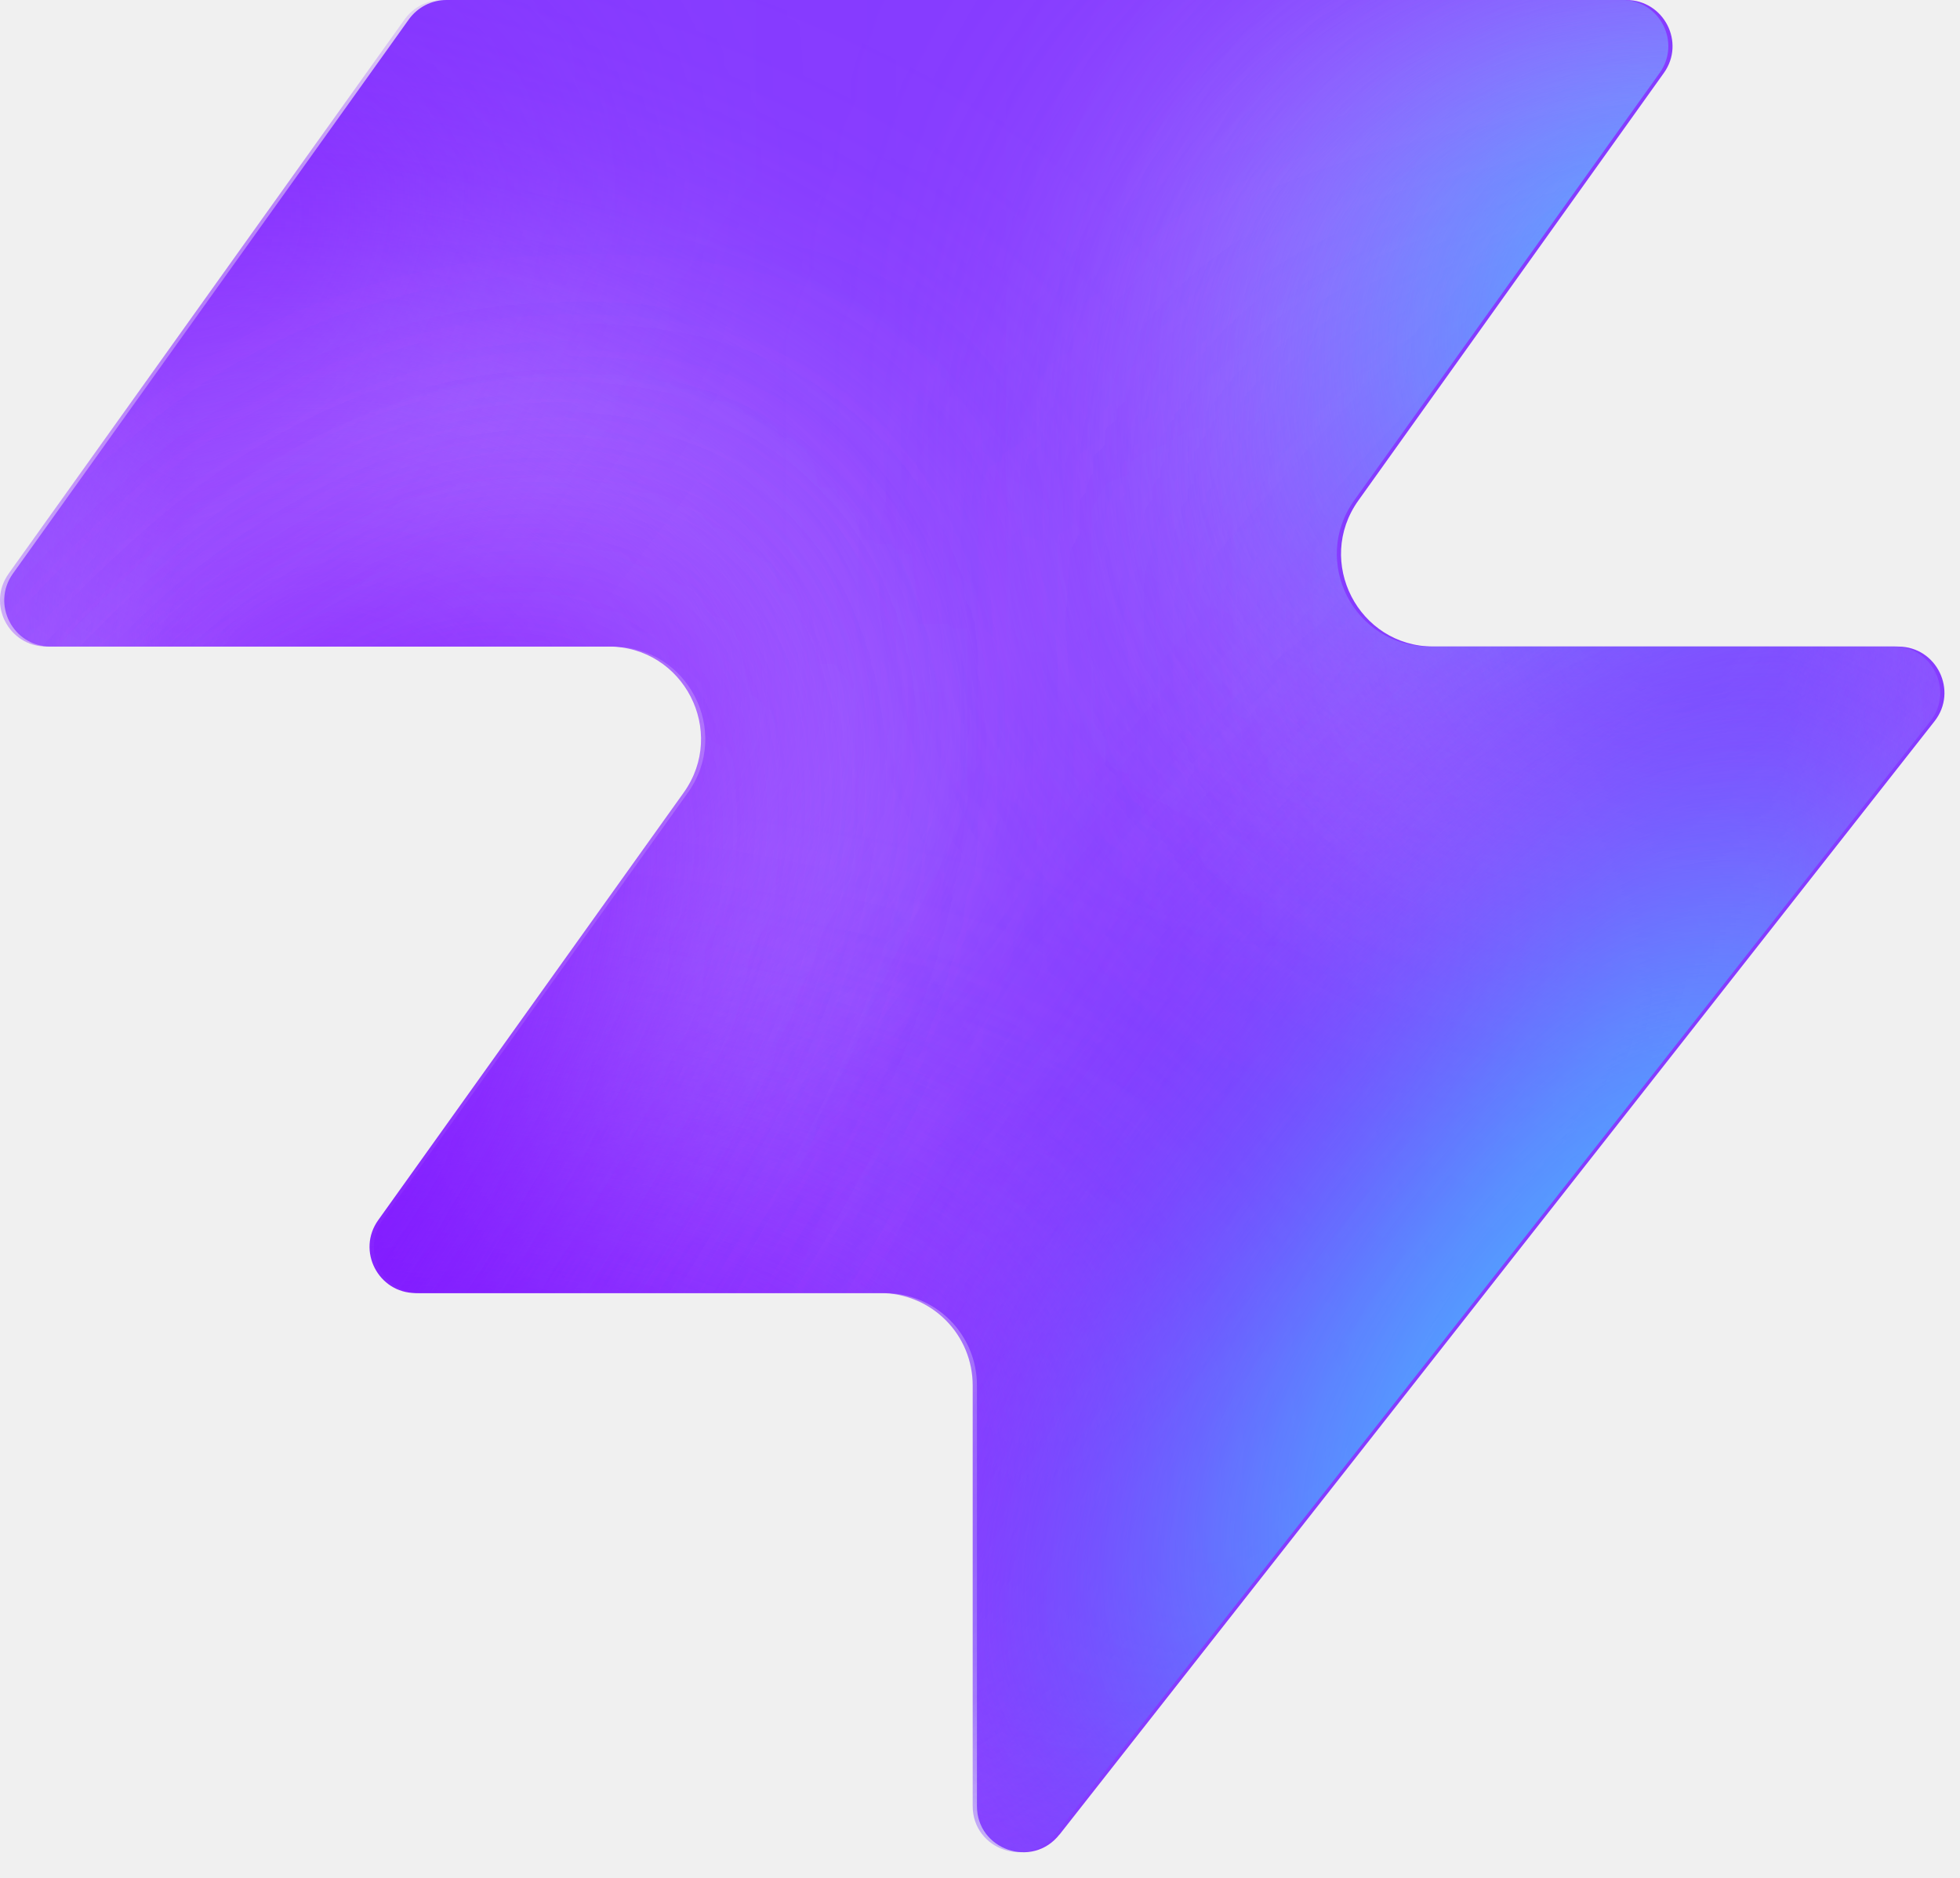
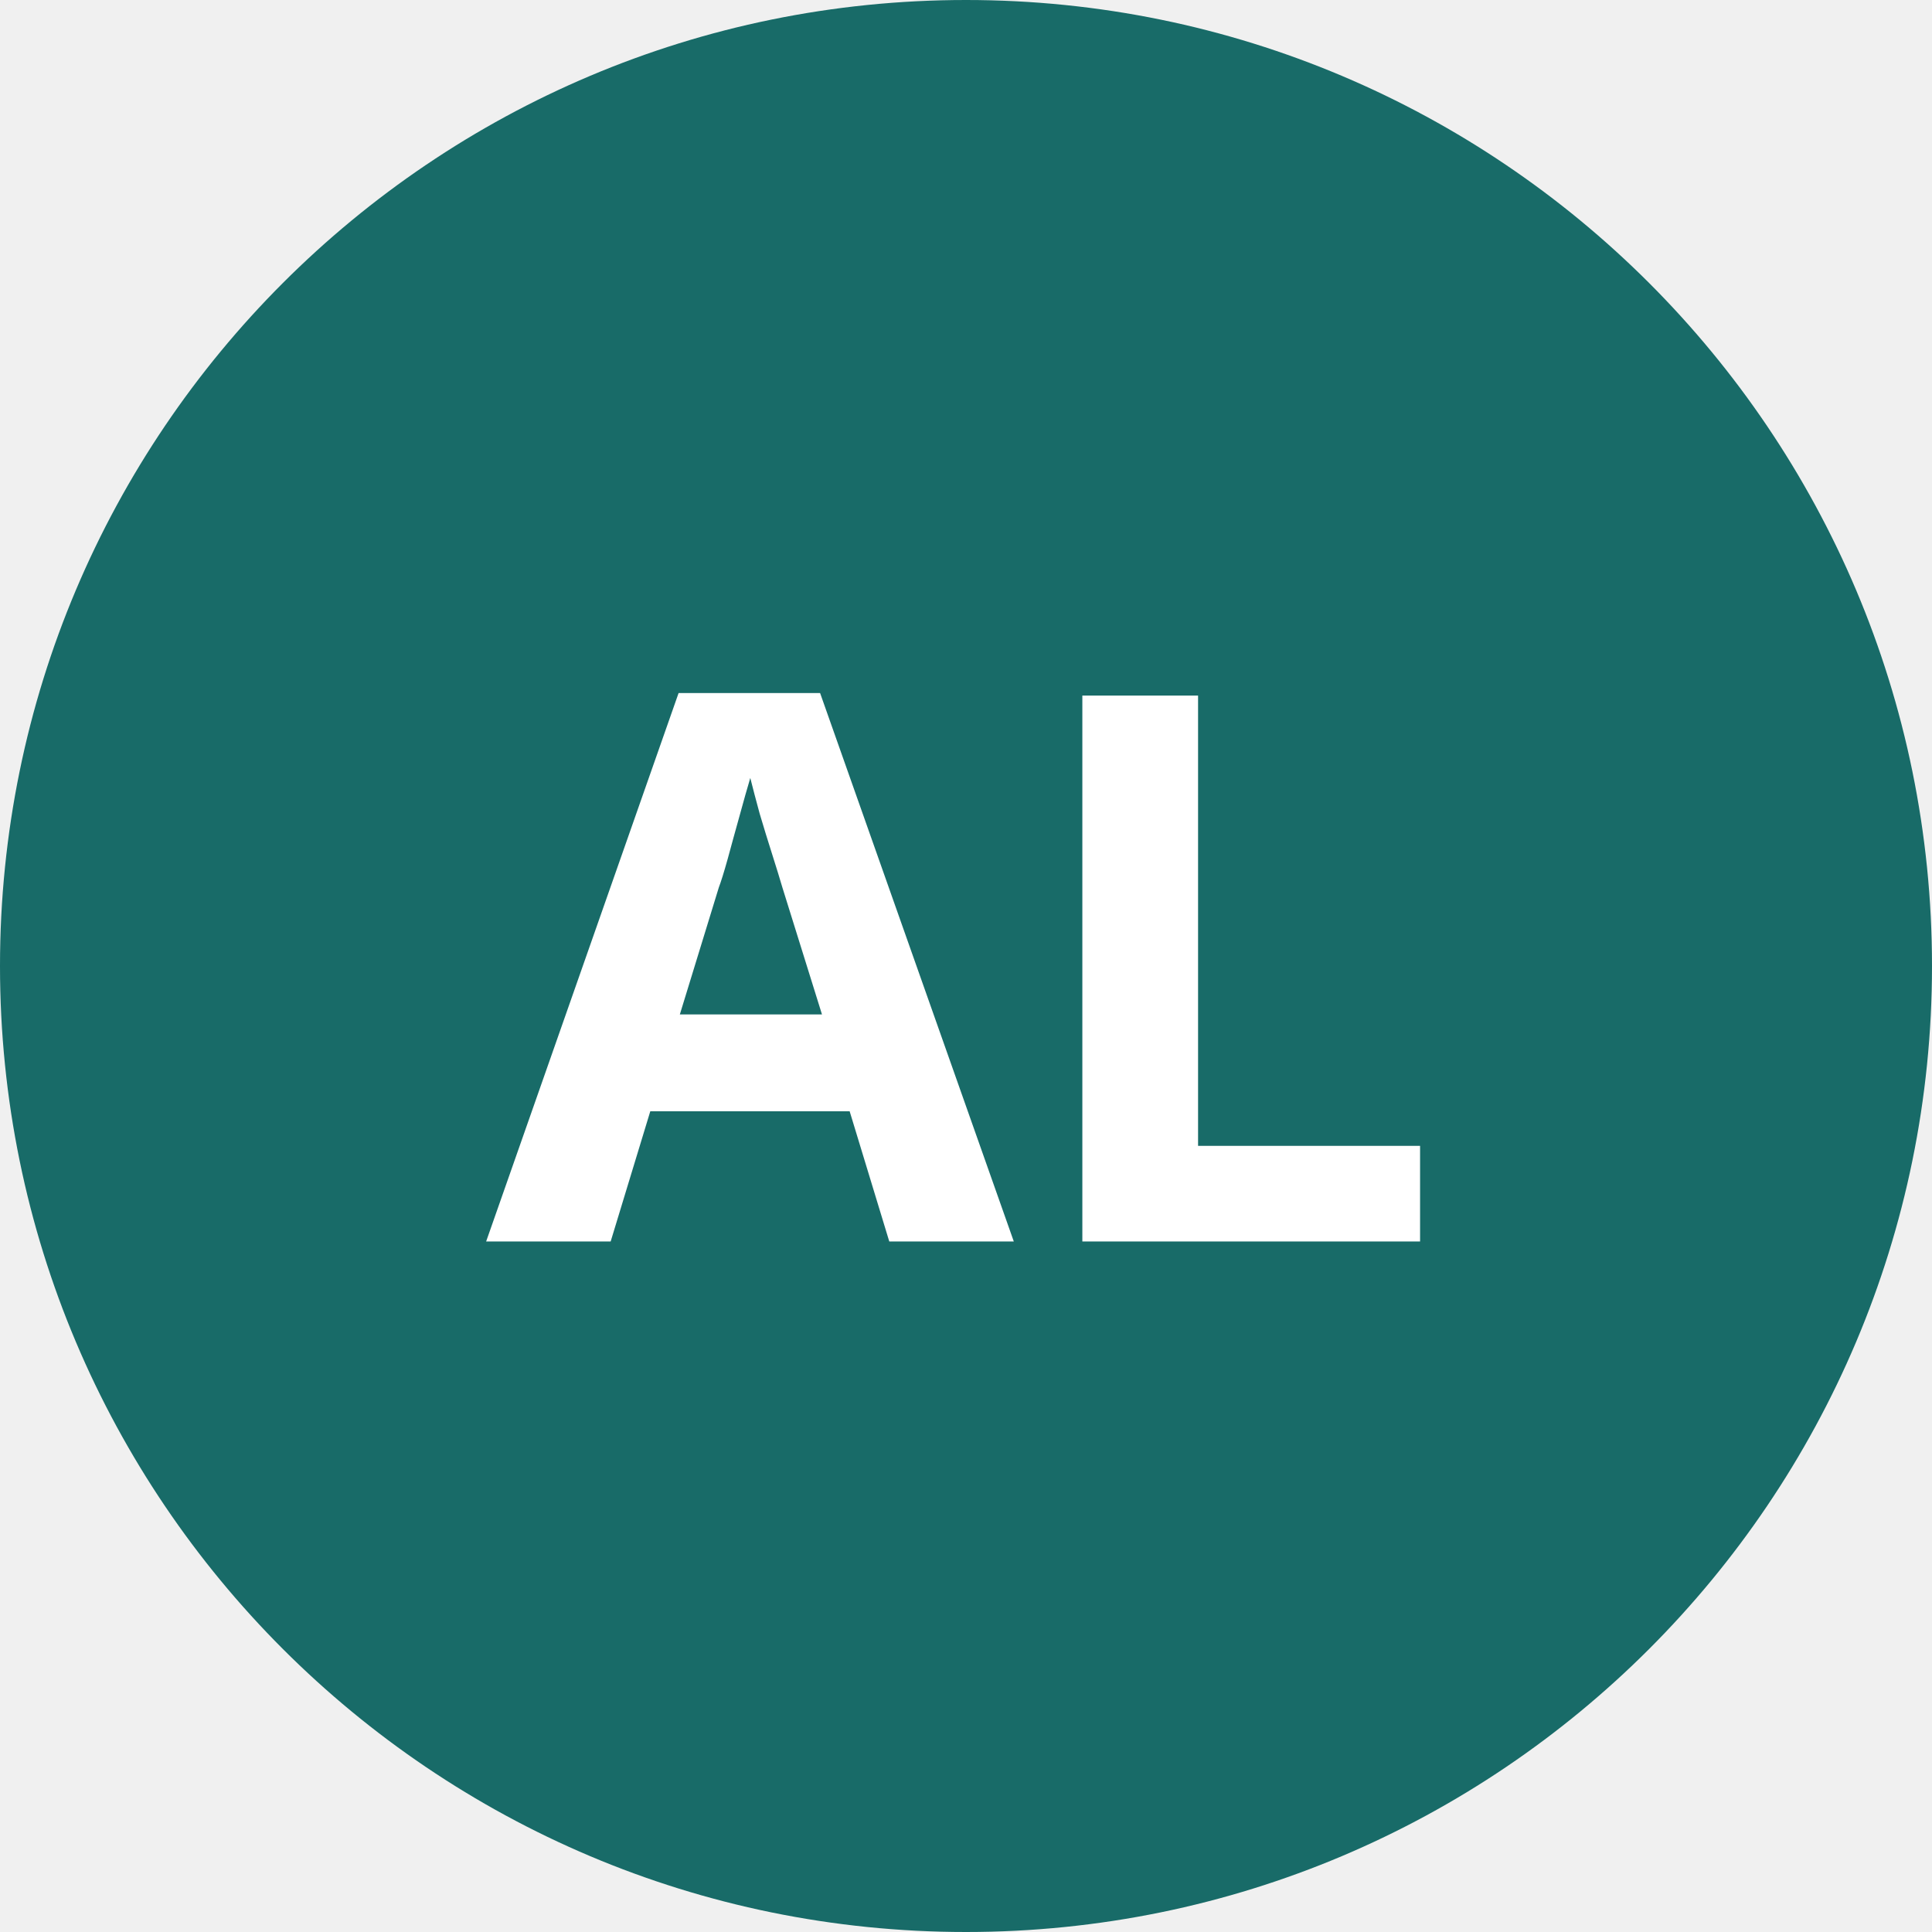
- <svg xmlns="http://www.w3.org/2000/svg" width="48" height="46" fill="none" viewBox="0 0 48 46">
-   <path fill="#863bff" d="M25.946 44.938c-.664.845-2.021.375-2.021-.698V33.937a2.26 2.26 0 0 0-2.262-2.262H10.287c-.92 0-1.456-1.04-.92-1.788l7.48-10.471c1.07-1.497 0-3.578-1.842-3.578H1.237c-.92 0-1.456-1.04-.92-1.788L10.013.474c.214-.297.556-.474.92-.474h28.894c.92 0 1.456 1.04.92 1.788l-7.48 10.471c-1.07 1.498 0 3.579 1.842 3.579h11.377c.943 0 1.473 1.088.89 1.83L25.947 44.94z" style="fill:#863bff;fill:color(display-p3 .525 .23 1);fill-opacity:1" />
-   <mask id="a" width="48" height="46" x="0" y="0" maskUnits="userSpaceOnUse" style="mask-type:alpha">
-     <path fill="#000" d="M25.842 44.938c-.664.844-2.021.375-2.021-.698V33.937a2.26 2.26 0 0 0-2.262-2.262H10.183c-.92 0-1.456-1.04-.92-1.788l7.48-10.471c1.07-1.498 0-3.579-1.842-3.579H1.133c-.92 0-1.456-1.04-.92-1.787L9.91.473c.214-.297.556-.474.92-.474h28.894c.92 0 1.456 1.04.92 1.788l-7.48 10.471c-1.07 1.498 0 3.578 1.842 3.578h11.377c.943 0 1.473 1.088.89 1.832L25.843 44.94z" style="fill:#000;fill-opacity:1" />
-   </mask>
-   <g mask="url(#a)">
-     <g filter="url(#b)">
-       <ellipse cx="5.508" cy="14.704" fill="#ede6ff" rx="5.508" ry="14.704" style="fill:#ede6ff;fill:color(display-p3 .927 .903 1);fill-opacity:1" transform="matrix(.00324 1 1 -.00324 -4.47 31.516)" />
-     </g>
-     <g filter="url(#c)">
-       <ellipse cx="10.399" cy="29.851" fill="#ede6ff" rx="10.399" ry="29.851" style="fill:#ede6ff;fill:color(display-p3 .927 .903 1);fill-opacity:1" transform="matrix(.00324 1 1 -.00324 -39.328 7.883)" />
-     </g>
-     <g filter="url(#d)">
-       <ellipse cx="5.508" cy="30.487" fill="#7e14ff" rx="5.508" ry="30.487" style="fill:#7e14ff;fill:color(display-p3 .492 .077 1);fill-opacity:1" transform="rotate(89.814 -25.913 -14.639)scale(1 -1)" />
-     </g>
-     <g filter="url(#e)">
-       <ellipse cx="5.508" cy="30.599" fill="#7e14ff" rx="5.508" ry="30.599" style="fill:#7e14ff;fill:color(display-p3 .492 .077 1);fill-opacity:1" transform="rotate(89.814 -32.644 -3.334)scale(1 -1)" />
-     </g>
-     <g filter="url(#f)">
-       <ellipse cx="5.508" cy="30.599" fill="#7e14ff" rx="5.508" ry="30.599" style="fill:#7e14ff;fill:color(display-p3 .492 .077 1);fill-opacity:1" transform="matrix(.00324 1 1 -.00324 -34.34 30.47)" />
-     </g>
-     <g filter="url(#g)">
-       <ellipse cx="14.072" cy="22.078" fill="#ede6ff" rx="14.072" ry="22.078" style="fill:#ede6ff;fill:color(display-p3 .927 .903 1);fill-opacity:1" transform="rotate(93.35 24.506 48.493)scale(-1 1)" />
-     </g>
-     <g filter="url(#h)">
-       <ellipse cx="3.47" cy="21.501" fill="#7e14ff" rx="3.47" ry="21.501" style="fill:#7e14ff;fill:color(display-p3 .492 .077 1);fill-opacity:1" transform="rotate(89.009 28.708 47.59)scale(-1 1)" />
-     </g>
-     <g filter="url(#i)">
-       <ellipse cx="3.47" cy="21.501" fill="#7e14ff" rx="3.47" ry="21.501" style="fill:#7e14ff;fill:color(display-p3 .492 .077 1);fill-opacity:1" transform="rotate(89.009 28.708 47.59)scale(-1 1)" />
-     </g>
-     <g filter="url(#j)">
-       <ellipse cx=".387" cy="8.972" fill="#7e14ff" rx="4.407" ry="29.108" style="fill:#7e14ff;fill:color(display-p3 .492 .077 1);fill-opacity:1" transform="rotate(39.51 .387 8.972)" />
-     </g>
-     <g filter="url(#k)">
-       <ellipse cx="47.523" cy="-6.092" fill="#7e14ff" rx="4.407" ry="29.108" style="fill:#7e14ff;fill:color(display-p3 .492 .077 1);fill-opacity:1" transform="rotate(37.892 47.523 -6.092)" />
-     </g>
-     <g filter="url(#l)">
-       <ellipse cx="41.412" cy="6.333" fill="#47bfff" rx="5.971" ry="9.665" style="fill:#47bfff;fill:color(display-p3 .28 .748 1);fill-opacity:1" transform="rotate(37.892 41.412 6.333)" />
-     </g>
-     <g filter="url(#m)">
-       <ellipse cx="-1.879" cy="38.332" fill="#7e14ff" rx="4.407" ry="29.108" style="fill:#7e14ff;fill:color(display-p3 .492 .077 1);fill-opacity:1" transform="rotate(37.892 -1.88 38.332)" />
-     </g>
-     <g filter="url(#n)">
-       <ellipse cx="-1.879" cy="38.332" fill="#7e14ff" rx="4.407" ry="29.108" style="fill:#7e14ff;fill:color(display-p3 .492 .077 1);fill-opacity:1" transform="rotate(37.892 -1.88 38.332)" />
-     </g>
-     <g filter="url(#o)">
-       <ellipse cx="35.651" cy="29.907" fill="#7e14ff" rx="4.407" ry="29.108" style="fill:#7e14ff;fill:color(display-p3 .492 .077 1);fill-opacity:1" transform="rotate(37.892 35.651 29.907)" />
-     </g>
-     <g filter="url(#p)">
-       <ellipse cx="38.418" cy="32.4" fill="#47bfff" rx="5.971" ry="15.297" style="fill:#47bfff;fill:color(display-p3 .28 .748 1);fill-opacity:1" transform="rotate(37.892 38.418 32.4)" />
-     </g>
-   </g>
-   <defs>
-     <filter id="b" width="60.045" height="41.654" x="-19.77" y="16.149" color-interpolation-filters="sRGB" filterUnits="userSpaceOnUse">
-       <feFlood flood-opacity="0" result="BackgroundImageFix" />
-       <feBlend in="SourceGraphic" in2="BackgroundImageFix" result="shape" />
-       <feGaussianBlur result="effect1_foregroundBlur_2002_17158" stdDeviation="7.659" />
-     </filter>
-     <filter id="c" width="90.34" height="51.437" x="-54.613" y="-7.533" color-interpolation-filters="sRGB" filterUnits="userSpaceOnUse">
-       <feFlood flood-opacity="0" result="BackgroundImageFix" />
-       <feBlend in="SourceGraphic" in2="BackgroundImageFix" result="shape" />
-       <feGaussianBlur result="effect1_foregroundBlur_2002_17158" stdDeviation="7.659" />
-     </filter>
-     <filter id="d" width="79.355" height="29.4" x="-49.64" y="2.03" color-interpolation-filters="sRGB" filterUnits="userSpaceOnUse">
-       <feFlood flood-opacity="0" result="BackgroundImageFix" />
-       <feBlend in="SourceGraphic" in2="BackgroundImageFix" result="shape" />
-       <feGaussianBlur result="effect1_foregroundBlur_2002_17158" stdDeviation="4.596" />
-     </filter>
-     <filter id="e" width="79.579" height="29.4" x="-45.045" y="20.029" color-interpolation-filters="sRGB" filterUnits="userSpaceOnUse">
-       <feFlood flood-opacity="0" result="BackgroundImageFix" />
-       <feBlend in="SourceGraphic" in2="BackgroundImageFix" result="shape" />
-       <feGaussianBlur result="effect1_foregroundBlur_2002_17158" stdDeviation="4.596" />
-     </filter>
-     <filter id="f" width="79.579" height="29.4" x="-43.513" y="21.178" color-interpolation-filters="sRGB" filterUnits="userSpaceOnUse">
-       <feFlood flood-opacity="0" result="BackgroundImageFix" />
-       <feBlend in="SourceGraphic" in2="BackgroundImageFix" result="shape" />
-       <feGaussianBlur result="effect1_foregroundBlur_2002_17158" stdDeviation="4.596" />
-     </filter>
-     <filter id="g" width="74.749" height="58.852" x="15.756" y="-17.901" color-interpolation-filters="sRGB" filterUnits="userSpaceOnUse">
-       <feFlood flood-opacity="0" result="BackgroundImageFix" />
-       <feBlend in="SourceGraphic" in2="BackgroundImageFix" result="shape" />
-       <feGaussianBlur result="effect1_foregroundBlur_2002_17158" stdDeviation="7.659" />
-     </filter>
-     <filter id="h" width="61.377" height="25.362" x="23.548" y="2.284" color-interpolation-filters="sRGB" filterUnits="userSpaceOnUse">
-       <feFlood flood-opacity="0" result="BackgroundImageFix" />
-       <feBlend in="SourceGraphic" in2="BackgroundImageFix" result="shape" />
-       <feGaussianBlur result="effect1_foregroundBlur_2002_17158" stdDeviation="4.596" />
-     </filter>
-     <filter id="i" width="61.377" height="25.362" x="23.548" y="2.284" color-interpolation-filters="sRGB" filterUnits="userSpaceOnUse">
-       <feFlood flood-opacity="0" result="BackgroundImageFix" />
-       <feBlend in="SourceGraphic" in2="BackgroundImageFix" result="shape" />
-       <feGaussianBlur result="effect1_foregroundBlur_2002_17158" stdDeviation="4.596" />
-     </filter>
-     <filter id="j" width="56.045" height="63.649" x="-27.636" y="-22.853" color-interpolation-filters="sRGB" filterUnits="userSpaceOnUse">
-       <feFlood flood-opacity="0" result="BackgroundImageFix" />
-       <feBlend in="SourceGraphic" in2="BackgroundImageFix" result="shape" />
-       <feGaussianBlur result="effect1_foregroundBlur_2002_17158" stdDeviation="4.596" />
-     </filter>
-     <filter id="k" width="54.814" height="64.646" x="20.116" y="-38.415" color-interpolation-filters="sRGB" filterUnits="userSpaceOnUse">
-       <feFlood flood-opacity="0" result="BackgroundImageFix" />
-       <feBlend in="SourceGraphic" in2="BackgroundImageFix" result="shape" />
-       <feGaussianBlur result="effect1_foregroundBlur_2002_17158" stdDeviation="4.596" />
-     </filter>
-     <filter id="l" width="33.541" height="35.313" x="24.641" y="-11.323" color-interpolation-filters="sRGB" filterUnits="userSpaceOnUse">
-       <feFlood flood-opacity="0" result="BackgroundImageFix" />
-       <feBlend in="SourceGraphic" in2="BackgroundImageFix" result="shape" />
-       <feGaussianBlur result="effect1_foregroundBlur_2002_17158" stdDeviation="4.596" />
-     </filter>
-     <filter id="m" width="54.814" height="64.646" x="-29.286" y="6.009" color-interpolation-filters="sRGB" filterUnits="userSpaceOnUse">
-       <feFlood flood-opacity="0" result="BackgroundImageFix" />
-       <feBlend in="SourceGraphic" in2="BackgroundImageFix" result="shape" />
-       <feGaussianBlur result="effect1_foregroundBlur_2002_17158" stdDeviation="4.596" />
-     </filter>
-     <filter id="n" width="54.814" height="64.646" x="-29.286" y="6.009" color-interpolation-filters="sRGB" filterUnits="userSpaceOnUse">
-       <feFlood flood-opacity="0" result="BackgroundImageFix" />
-       <feBlend in="SourceGraphic" in2="BackgroundImageFix" result="shape" />
-       <feGaussianBlur result="effect1_foregroundBlur_2002_17158" stdDeviation="4.596" />
-     </filter>
-     <filter id="o" width="54.814" height="64.646" x="8.244" y="-2.416" color-interpolation-filters="sRGB" filterUnits="userSpaceOnUse">
-       <feFlood flood-opacity="0" result="BackgroundImageFix" />
-       <feBlend in="SourceGraphic" in2="BackgroundImageFix" result="shape" />
-       <feGaussianBlur result="effect1_foregroundBlur_2002_17158" stdDeviation="4.596" />
-     </filter>
-     <filter id="p" width="39.409" height="43.623" x="18.713" y="10.588" color-interpolation-filters="sRGB" filterUnits="userSpaceOnUse">
-       <feFlood flood-opacity="0" result="BackgroundImageFix" />
-       <feBlend in="SourceGraphic" in2="BackgroundImageFix" result="shape" />
-       <feGaussianBlur result="effect1_foregroundBlur_2002_17158" stdDeviation="4.596" />
-     </filter>
-   </defs>
+ <svg xmlns="http://www.w3.org/2000/svg" viewBox="0 0 48 48">
+   <circle cx="24" cy="24" r="24" fill="#186b68" />
+   <text x="24" y="24" dy=".36em" text-anchor="middle" font-family="'Space Grotesk', system-ui, sans-serif" font-size="19" font-weight="600" fill="#ffffff">
+     AL
+   </text>
</svg>
